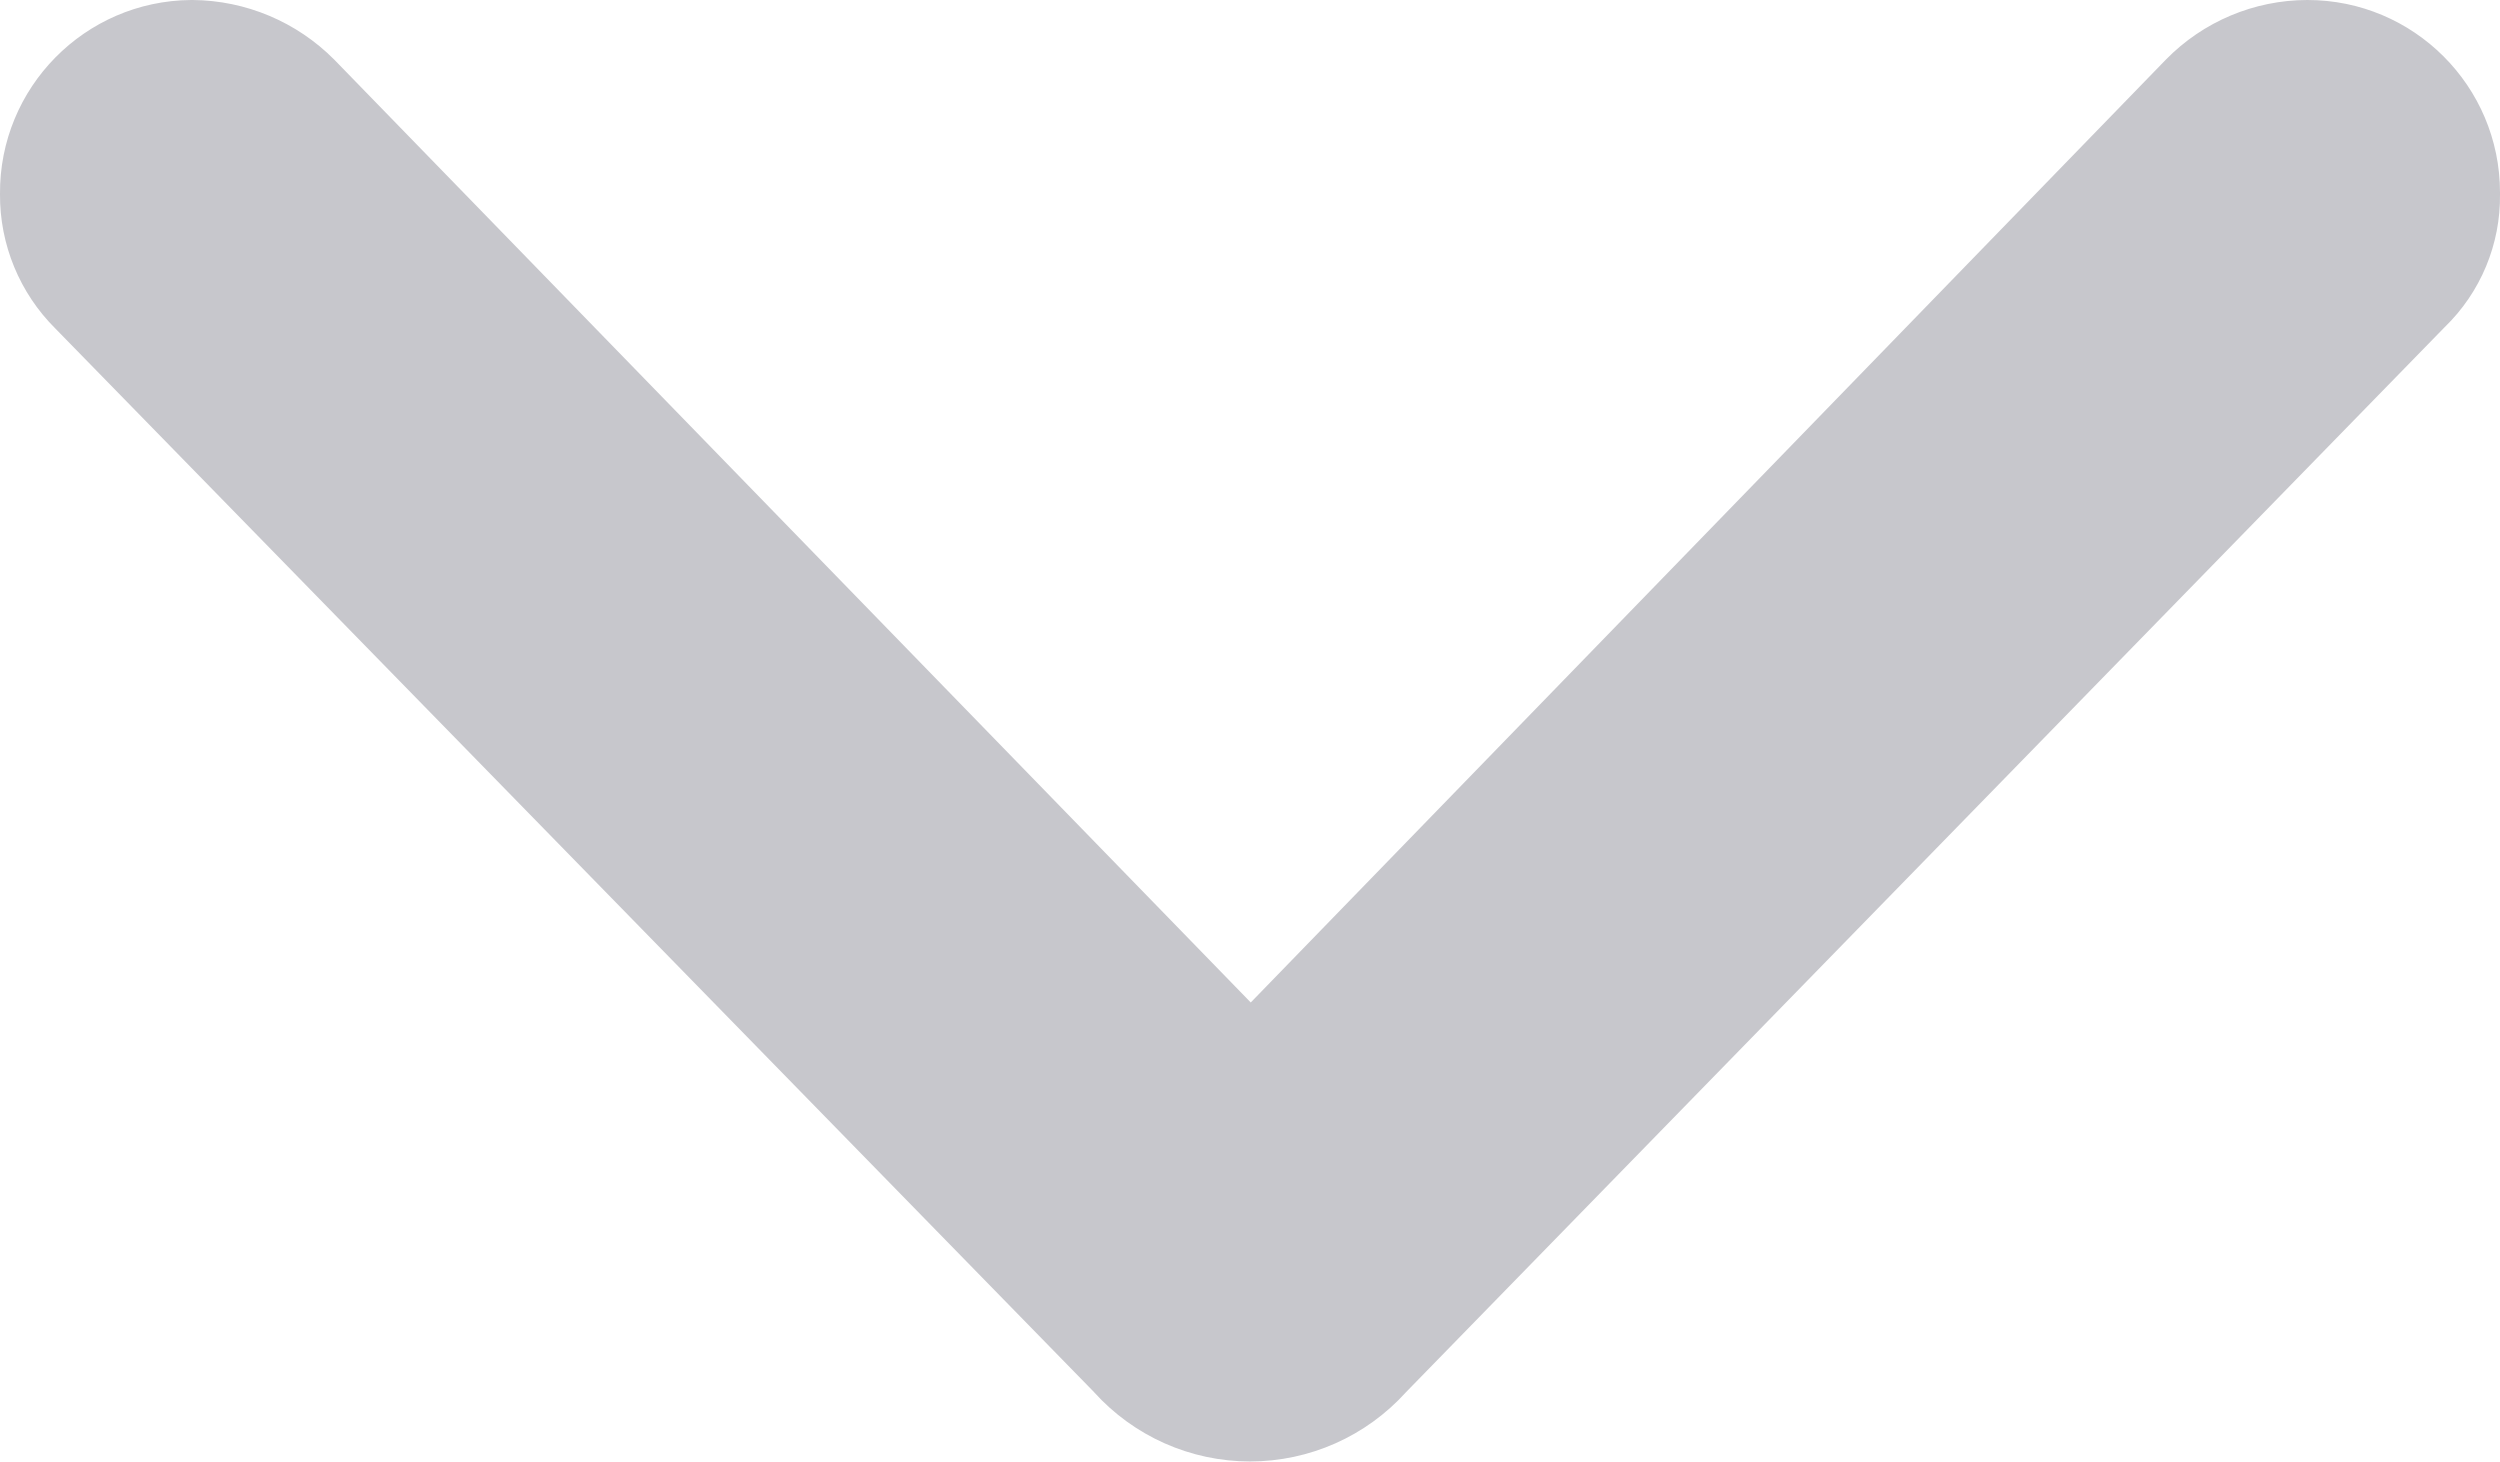
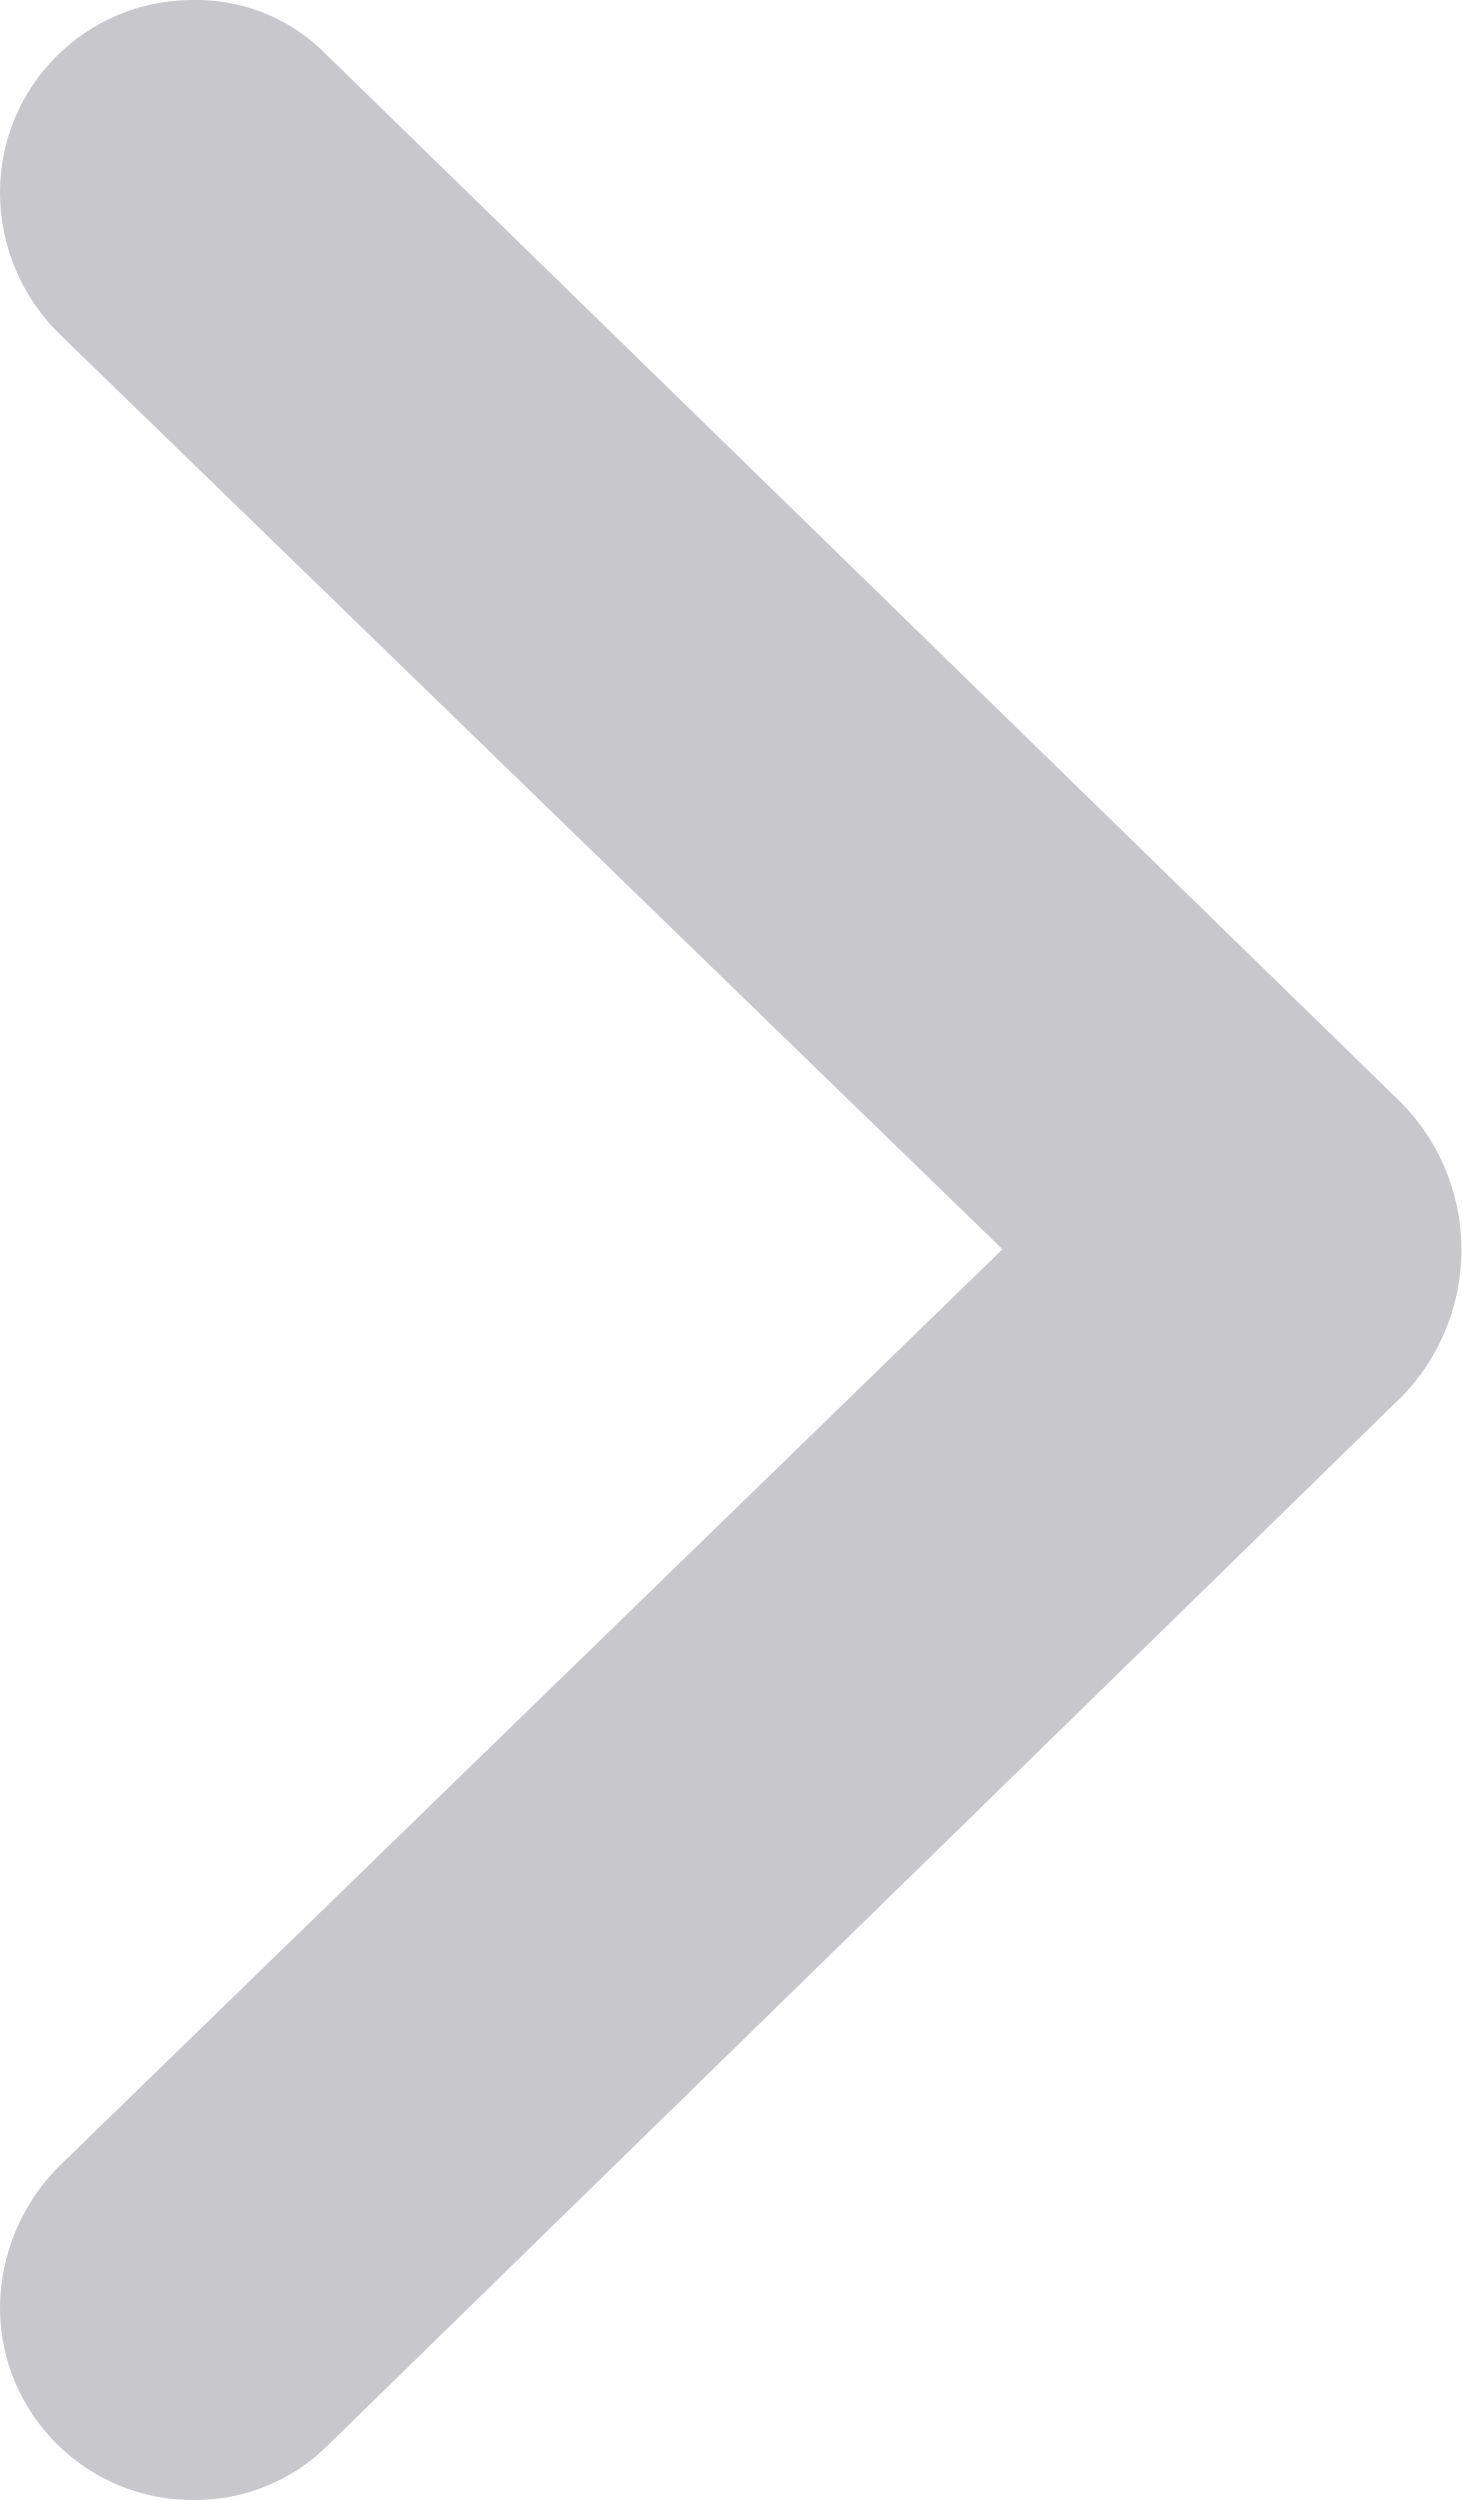
- <svg xmlns="http://www.w3.org/2000/svg" width="44.899" height="26.247" viewBox="0 0 44.899 26.247">
-   <path d="M19.649,25.002.996,5.902a3.375,3.375,0,0,1-.996-2.416A3.46,3.46,0,0,1,3.434 0Q3.447,0,3.461,0A3.626,3.626,0,0,1,6.002,1.07L22.463,18.004,38.899,1.07A3.563,3.563,0,0,1,41.438,0a3.459,3.459,0,0,1,3.461,3.457q0,.015-0.0.03a3.267,3.267,0,0,1-.996,2.391L25.252,25.002a3.775,3.775,0,0,1-5.604,0Z" fill="#C7C7CC" />
+ <svg xmlns="http://www.w3.org/2000/svg" width="26.247" height="44.899" viewBox="0 0 26.247 44.899">
+   <path class="a" d="M25.002,25.25,5.902,43.903a3.375,3.375,0,0,1-2.416.996A3.46,3.46,0,0,1,0,41.465h0L0,41.438a3.626,3.626,0,0,1,1.07-2.541L18.004,22.436,1.07,6A3.563,3.563,0,0,1,0,3.461,3.459,3.459,0,0,1,3.457 0h0l.03 0A3.267,3.267,0,0,1,5.877.996l19.125,18.65a3.775,3.775,0,0,1,0,5.604Z" fill="#C7C7CC" />
</svg>
